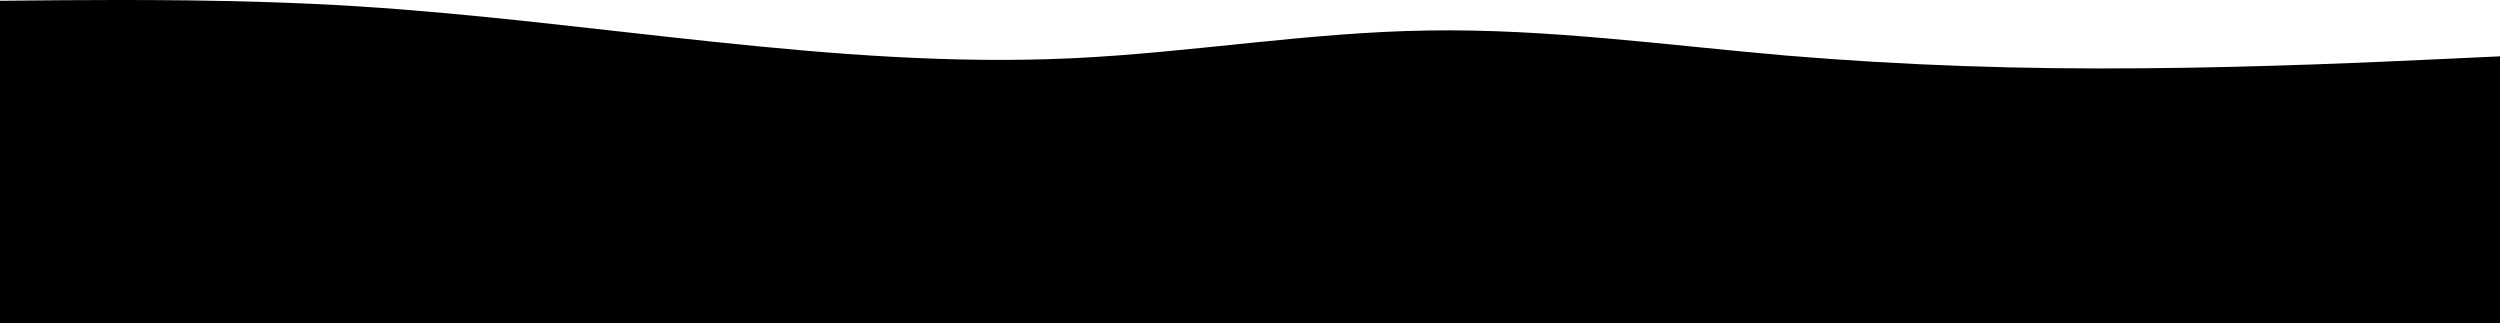
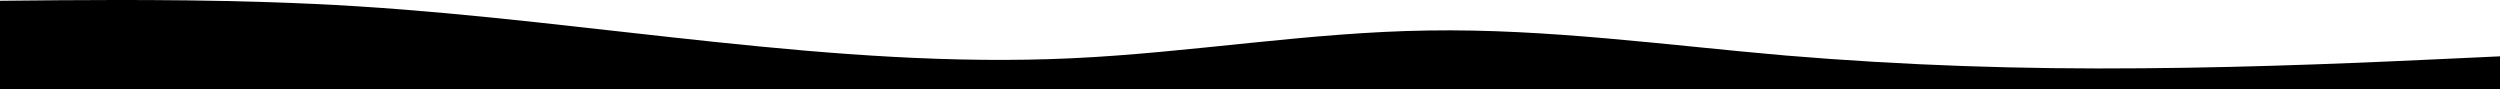
- <svg xmlns="http://www.w3.org/2000/svg" width="900" height="116" version="1.1">
+ <svg xmlns="http://www.w3.org/2000/svg" width="900" height="32" version="1.1">
  <g>
-     <path id="svg_1" stroke-linecap="round" fill="#000000" d="m0,0.28l21.5,-0.2c21.5,-0.1 64.5,-0.5 107.3,2.2c42.9,2.7 85.5,8.3 128.4,12.8c42.8,4.5 85.8,7.9 128.6,5.9c42.9,-2 85.5,-9.4 128.4,-10c42.8,-0.7 85.8,5.3 128.6,9c42.9,3.6 85.5,5 128.4,4.6c42.8,-0.3 85.8,-2.3 107.3,-3.3l21.5,-1l0,96l-21.5,0c-21.5,0 -64.5,0 -107.3,0c-42.9,0 -85.5,0 -128.4,0c-42.8,0 -85.8,0 -128.6,0c-42.9,0 -85.5,0 -128.4,0c-42.8,0 -85.8,0 -128.6,0c-42.9,0 -85.5,0 -128.4,0c-42.8,0 -85.8,0 -107.3,0l-21.5,0l0,-116z" />
+     <path stroke="null" d="m0,0.28l21.5,-0.2c21.5,-0.1 64.5,-0.5 107.3,2.2c42.9,2.7 85.5,8.3 128.4,12.8c42.8,4.5 85.8,7.9 128.6,5.9c42.9,-2 85.5,-9.4 128.4,-10c42.8,-0.7 85.8,5.3 128.6,9c42.9,3.6 85.5,5 128.4,4.6c42.8,-0.3 85.8,-2.3 107.3,-3.3l21.5,-1l0,96l-21.5,0c-21.5,0 -64.5,0 -107.3,0c-42.9,0 -85.5,0 -128.4,0c-42.8,0 -85.8,0 -128.6,0c-42.9,0 -85.5,0 -128.4,0c-42.8,0 -85.8,0 -128.6,0c-42.9,0 -85.5,0 -128.4,0c-42.8,0 -85.8,0 -107.3,0l-21.5,0l0,-116z" fill="#000000" stroke-linecap="round" id="svg_1" />
  </g>
</svg>
